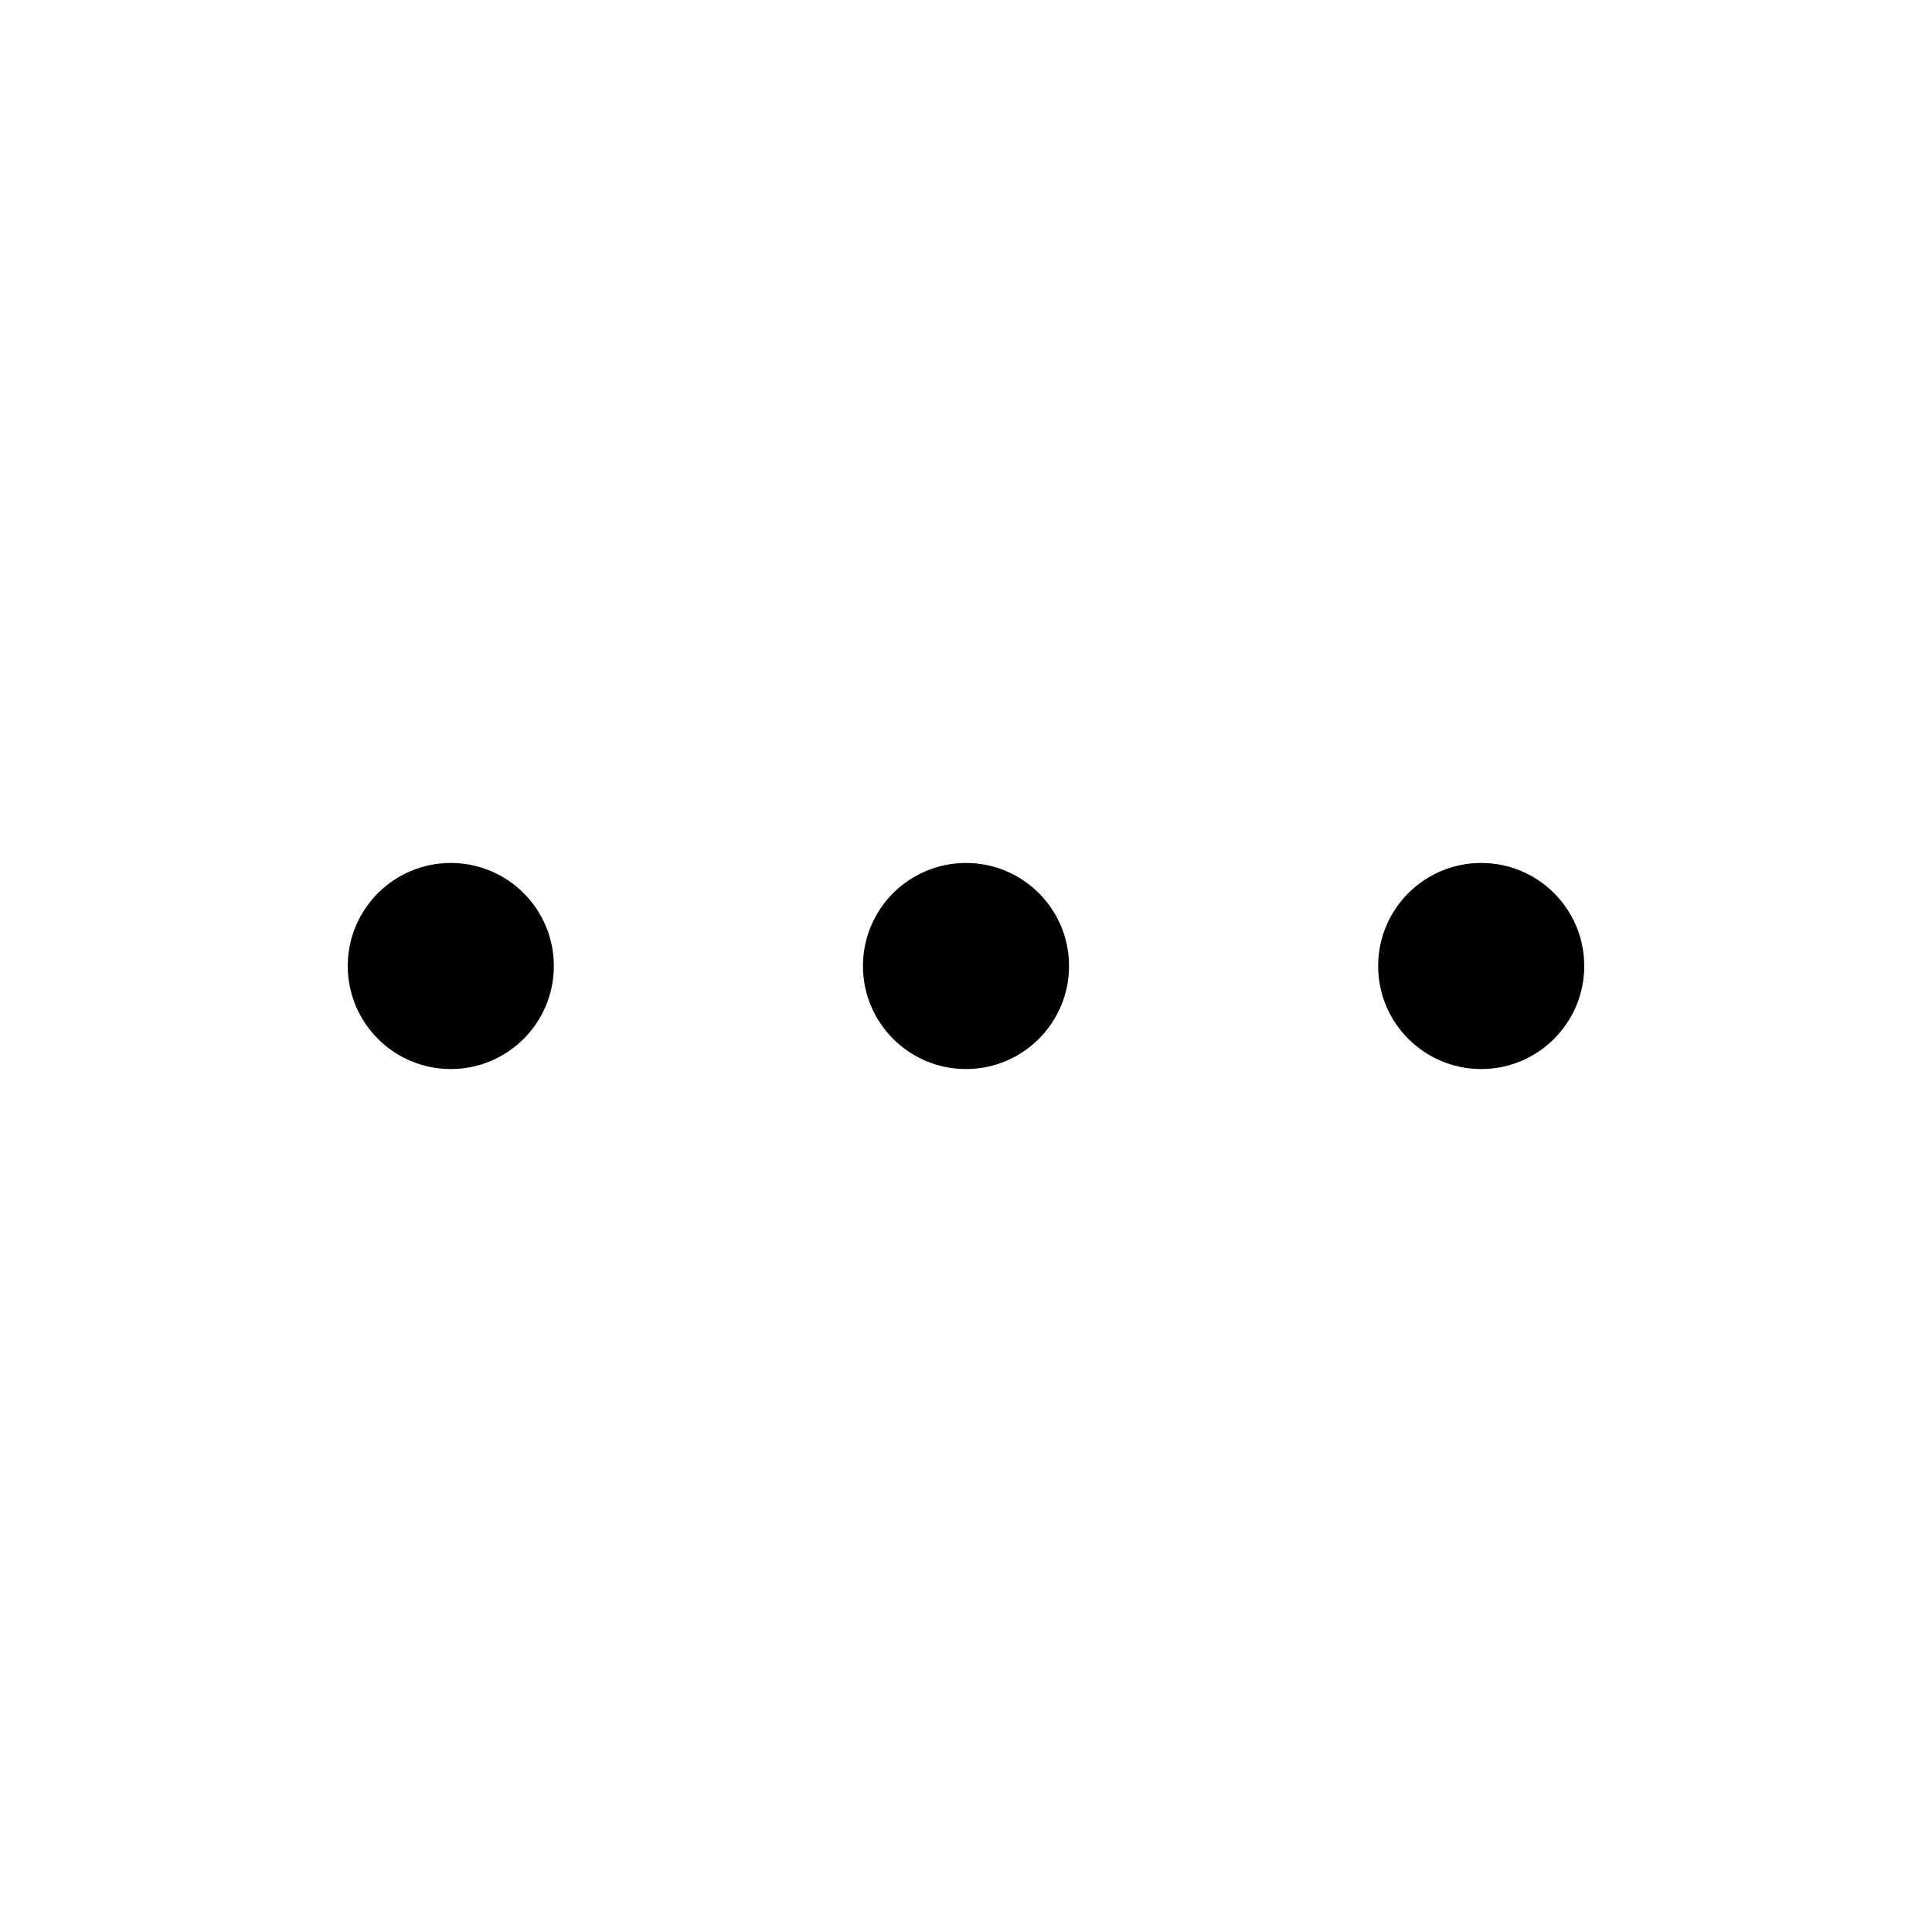
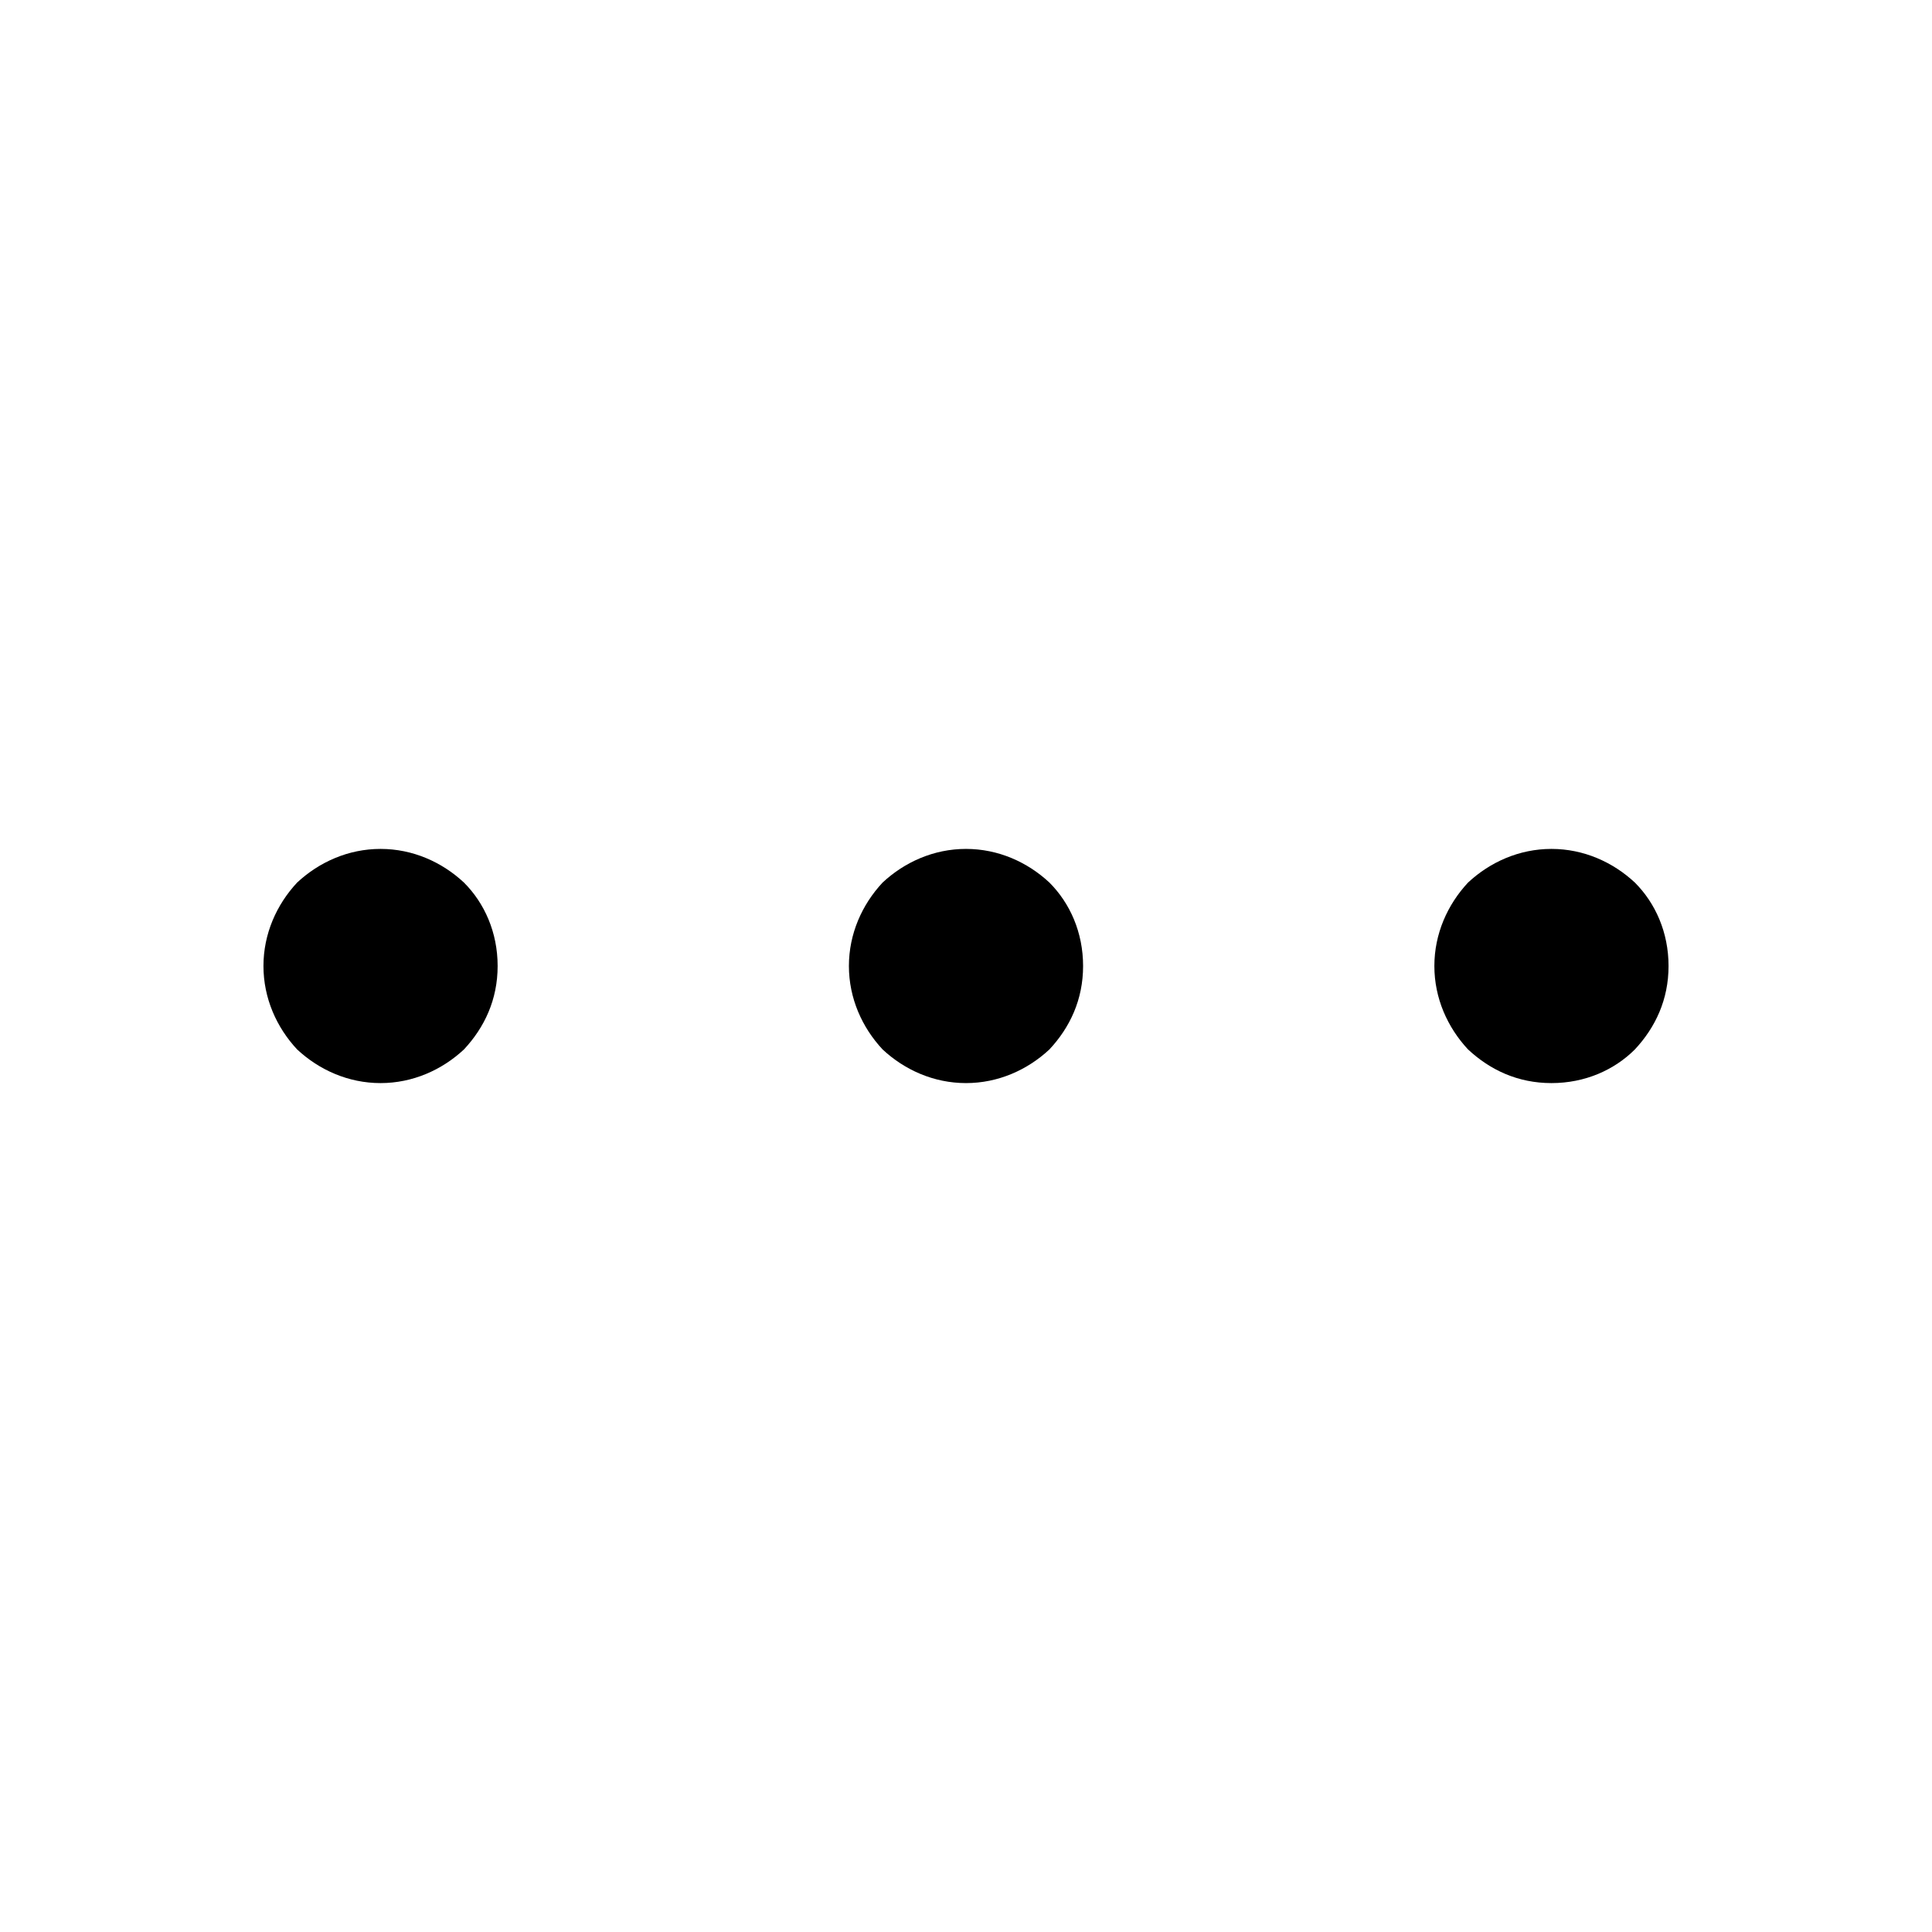
- <svg xmlns="http://www.w3.org/2000/svg" version="1.1" id="ic" x="0px" y="0px" width="150px" height="150px" viewBox="0 0 150 150" enable-background="new 0 0 150 150" xml:space="preserve">
-   <g>
-     <circle cx="35" cy="75" r="8" />
-     <circle cx="75" cy="75" r="8" />
-     <circle cx="115" cy="75" r="8" />
-   </g>
+ <svg xmlns="http://www.w3.org/2000/svg" version="1.1" id="Layer_2" x="0px" y="0px" width="132px" height="132px" viewBox="0 0 132 132" enable-background="new 0 0 132 132" xml:space="preserve">
+   <path d="M26,58c2.2,0,4.2,0.9,5.7,2.3c1.4,1.4,2.3,3.4,2.3,5.7s-0.9,4.2-2.3,5.7C30.2,73.1,28.2,74,26,74s-4.2-0.9-5.7-2.3  C18.9,70.2,18,68.2,18,66s0.9-4.2,2.3-5.7C21.8,58.9,23.8,58,26,58z" />
+   <path d="M66,58c2.2,0,4.2,0.9,5.7,2.3c1.4,1.4,2.3,3.4,2.3,5.7s-0.9,4.2-2.3,5.7C70.2,73.1,68.2,74,66,74c-2.2,0-4.2-0.9-5.7-2.3  C58.9,70.2,58,68.2,58,66s0.9-4.2,2.3-5.7C61.8,58.9,63.8,58,66,58z" />
+   <path d="M106,58c2.2,0,4.2,0.9,5.7,2.3c1.4,1.4,2.3,3.4,2.3,5.7s-0.9,4.2-2.3,5.7c-1.4,1.4-3.4,2.3-5.7,2.3s-4.2-0.9-5.7-2.3  C98.9,70.2,98,68.2,98,66s0.9-4.2,2.3-5.7C101.8,58.9,103.8,58,106,58z" />
</svg>
